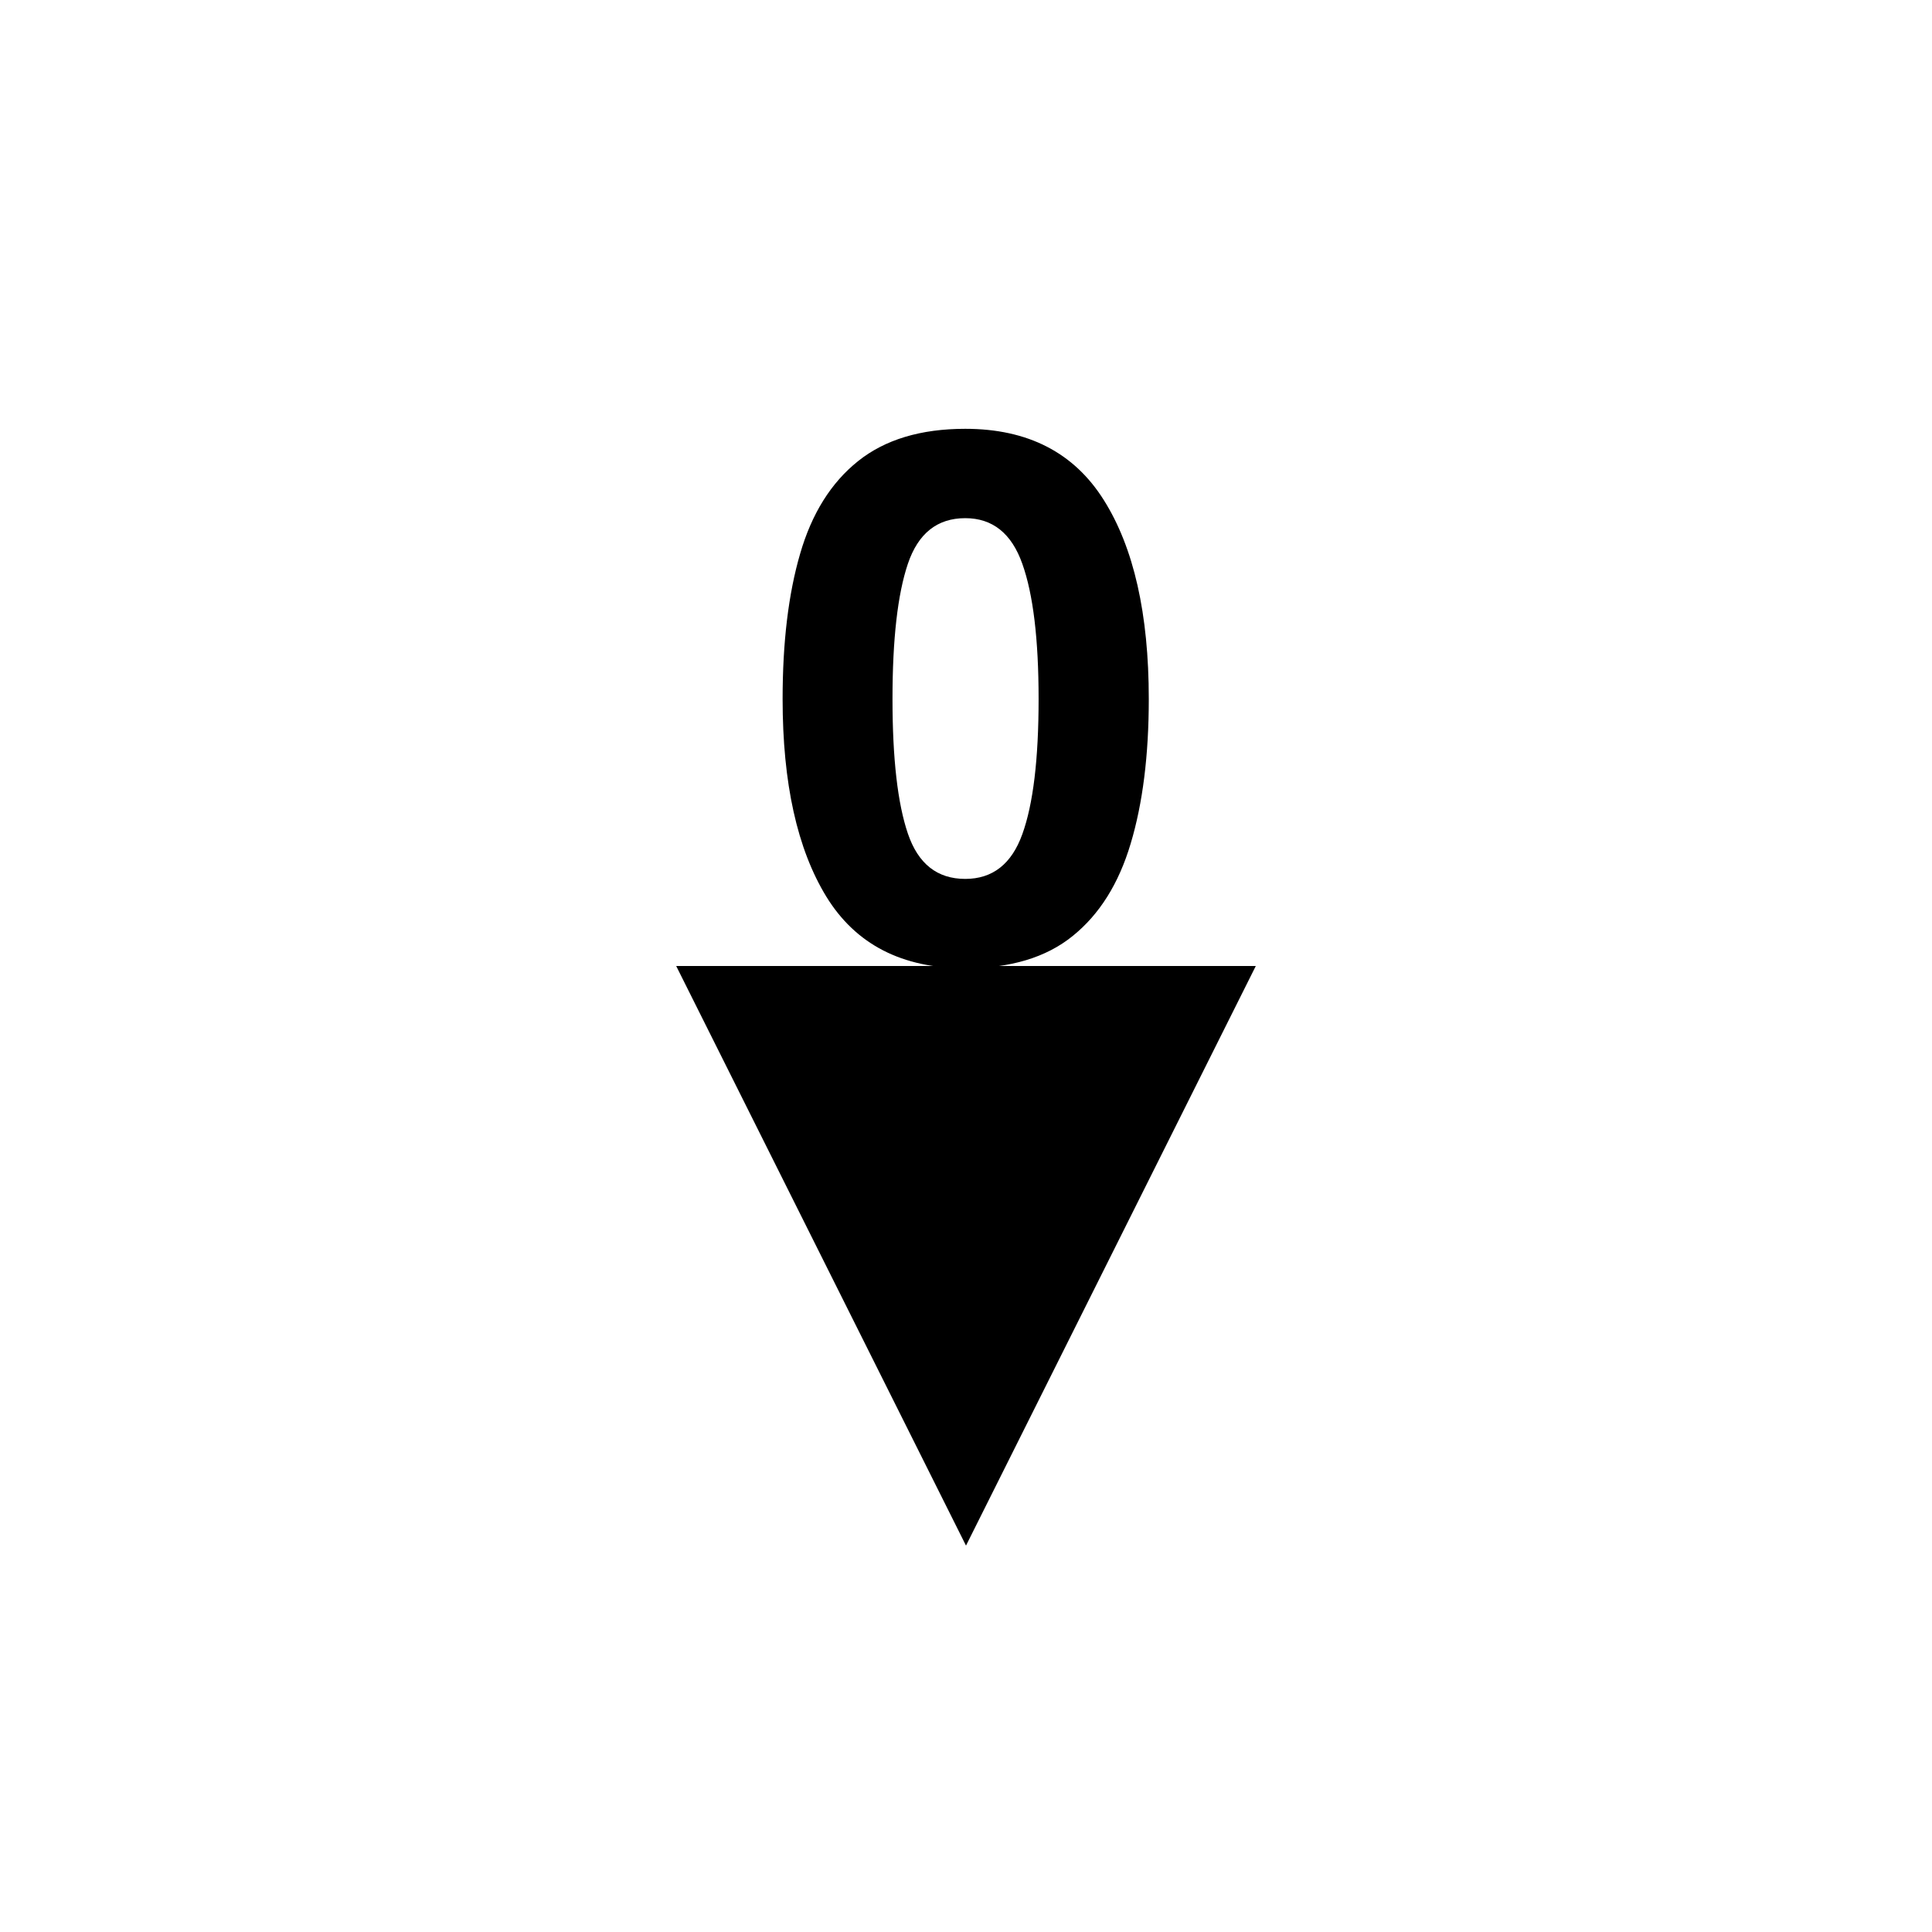
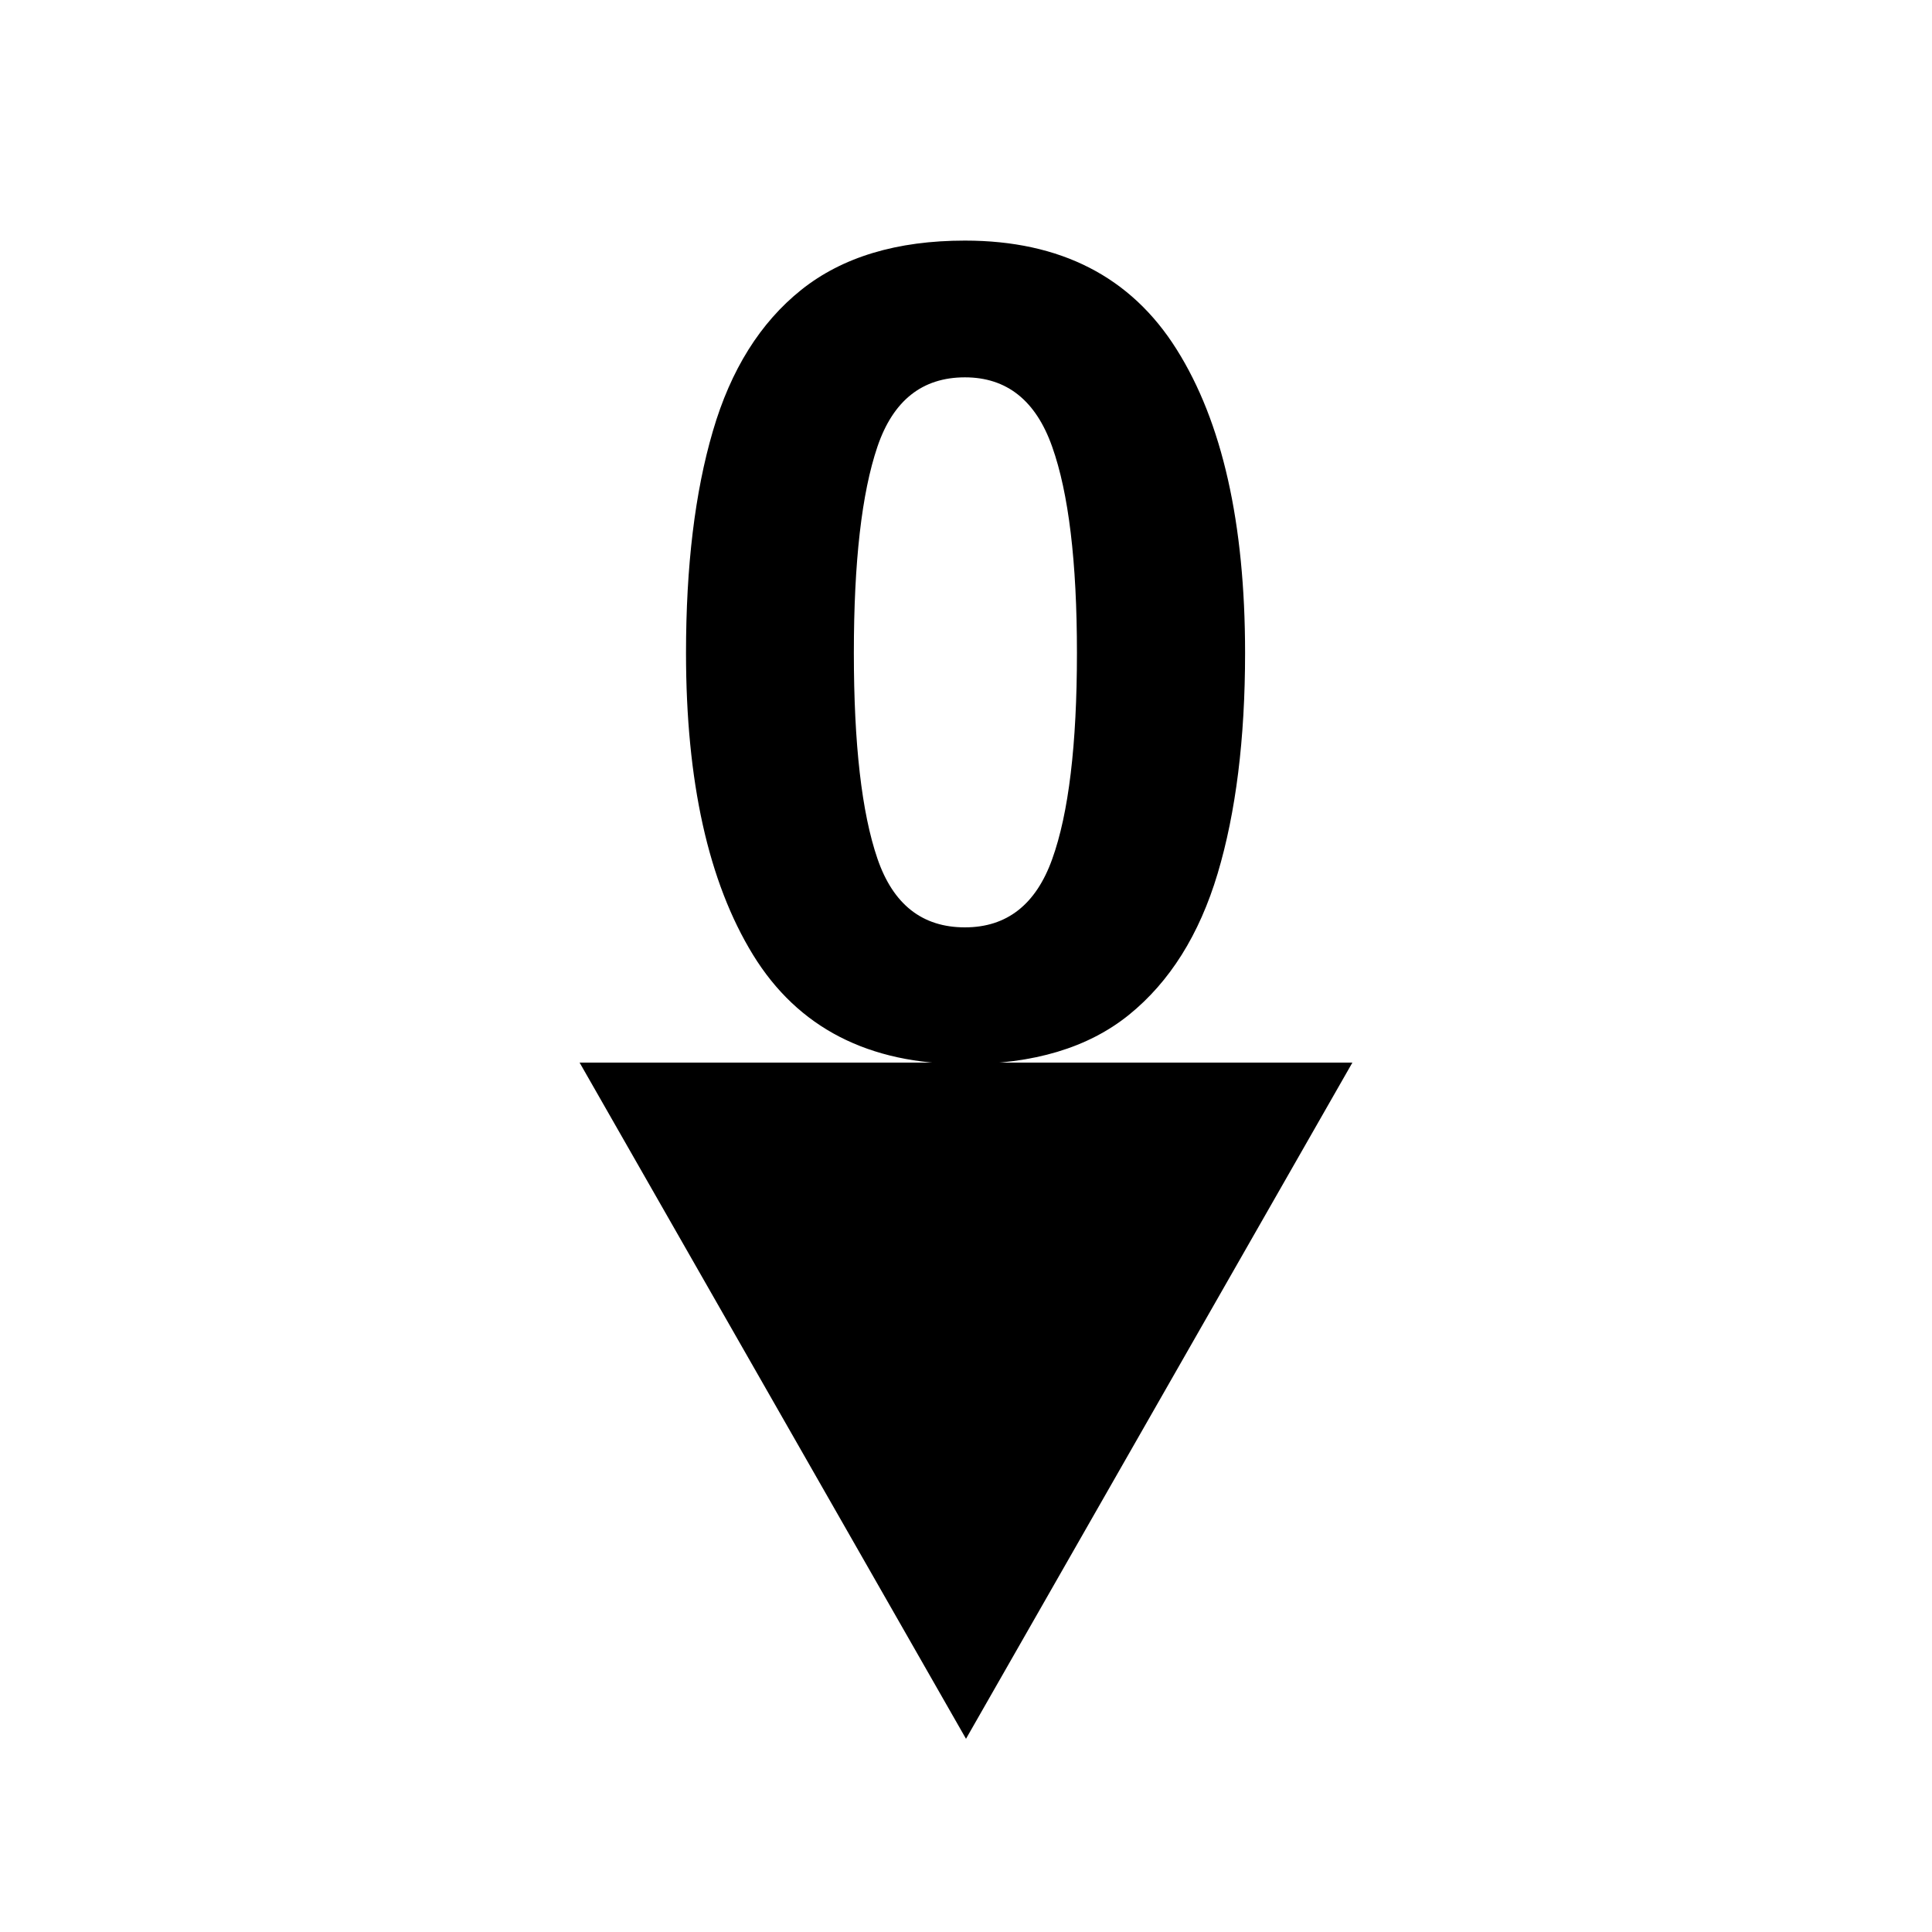
<svg xmlns="http://www.w3.org/2000/svg" xml:space="preserve" style="shape-rendering:geometricPrecision; text-rendering:geometricPrecision; image-rendering:optimizeQuality; fill-rule:evenodd; clip-rule:evenodd" viewBox="0 0 100 100">
  <g id="HM3">
-     <polygon points="35,50 65,50 50,80" style="fill:black;" />
-     <text x="50%" y="35%" text-anchor="middle" dominant-baseline="central" font-family="Amasis MT Medium" letter-spacing="-0.075em" font-size="38" font-style="normal" font-weight="550" style="stroke: none; fill: rgb(0,0,0);">0</text>
+     <circle style="fill: rgb(255, 255, 255); fill-rule: nonzero; opacity: 0.2; " cx="50%" cy="50%" r="45%" />
+     <polygon points="30,55 70,55 50,90" style="fill:black;" />
+     <text x="50%" y="32%" text-anchor="middle" dominant-baseline="central" font-family="Amasis MT Medium" letter-spacing="0em" font-size="58" font-style="normal" font-weight="550" style="stroke: none; fill: rgb(0,0,0);">0</text>
  </g>
</svg>
